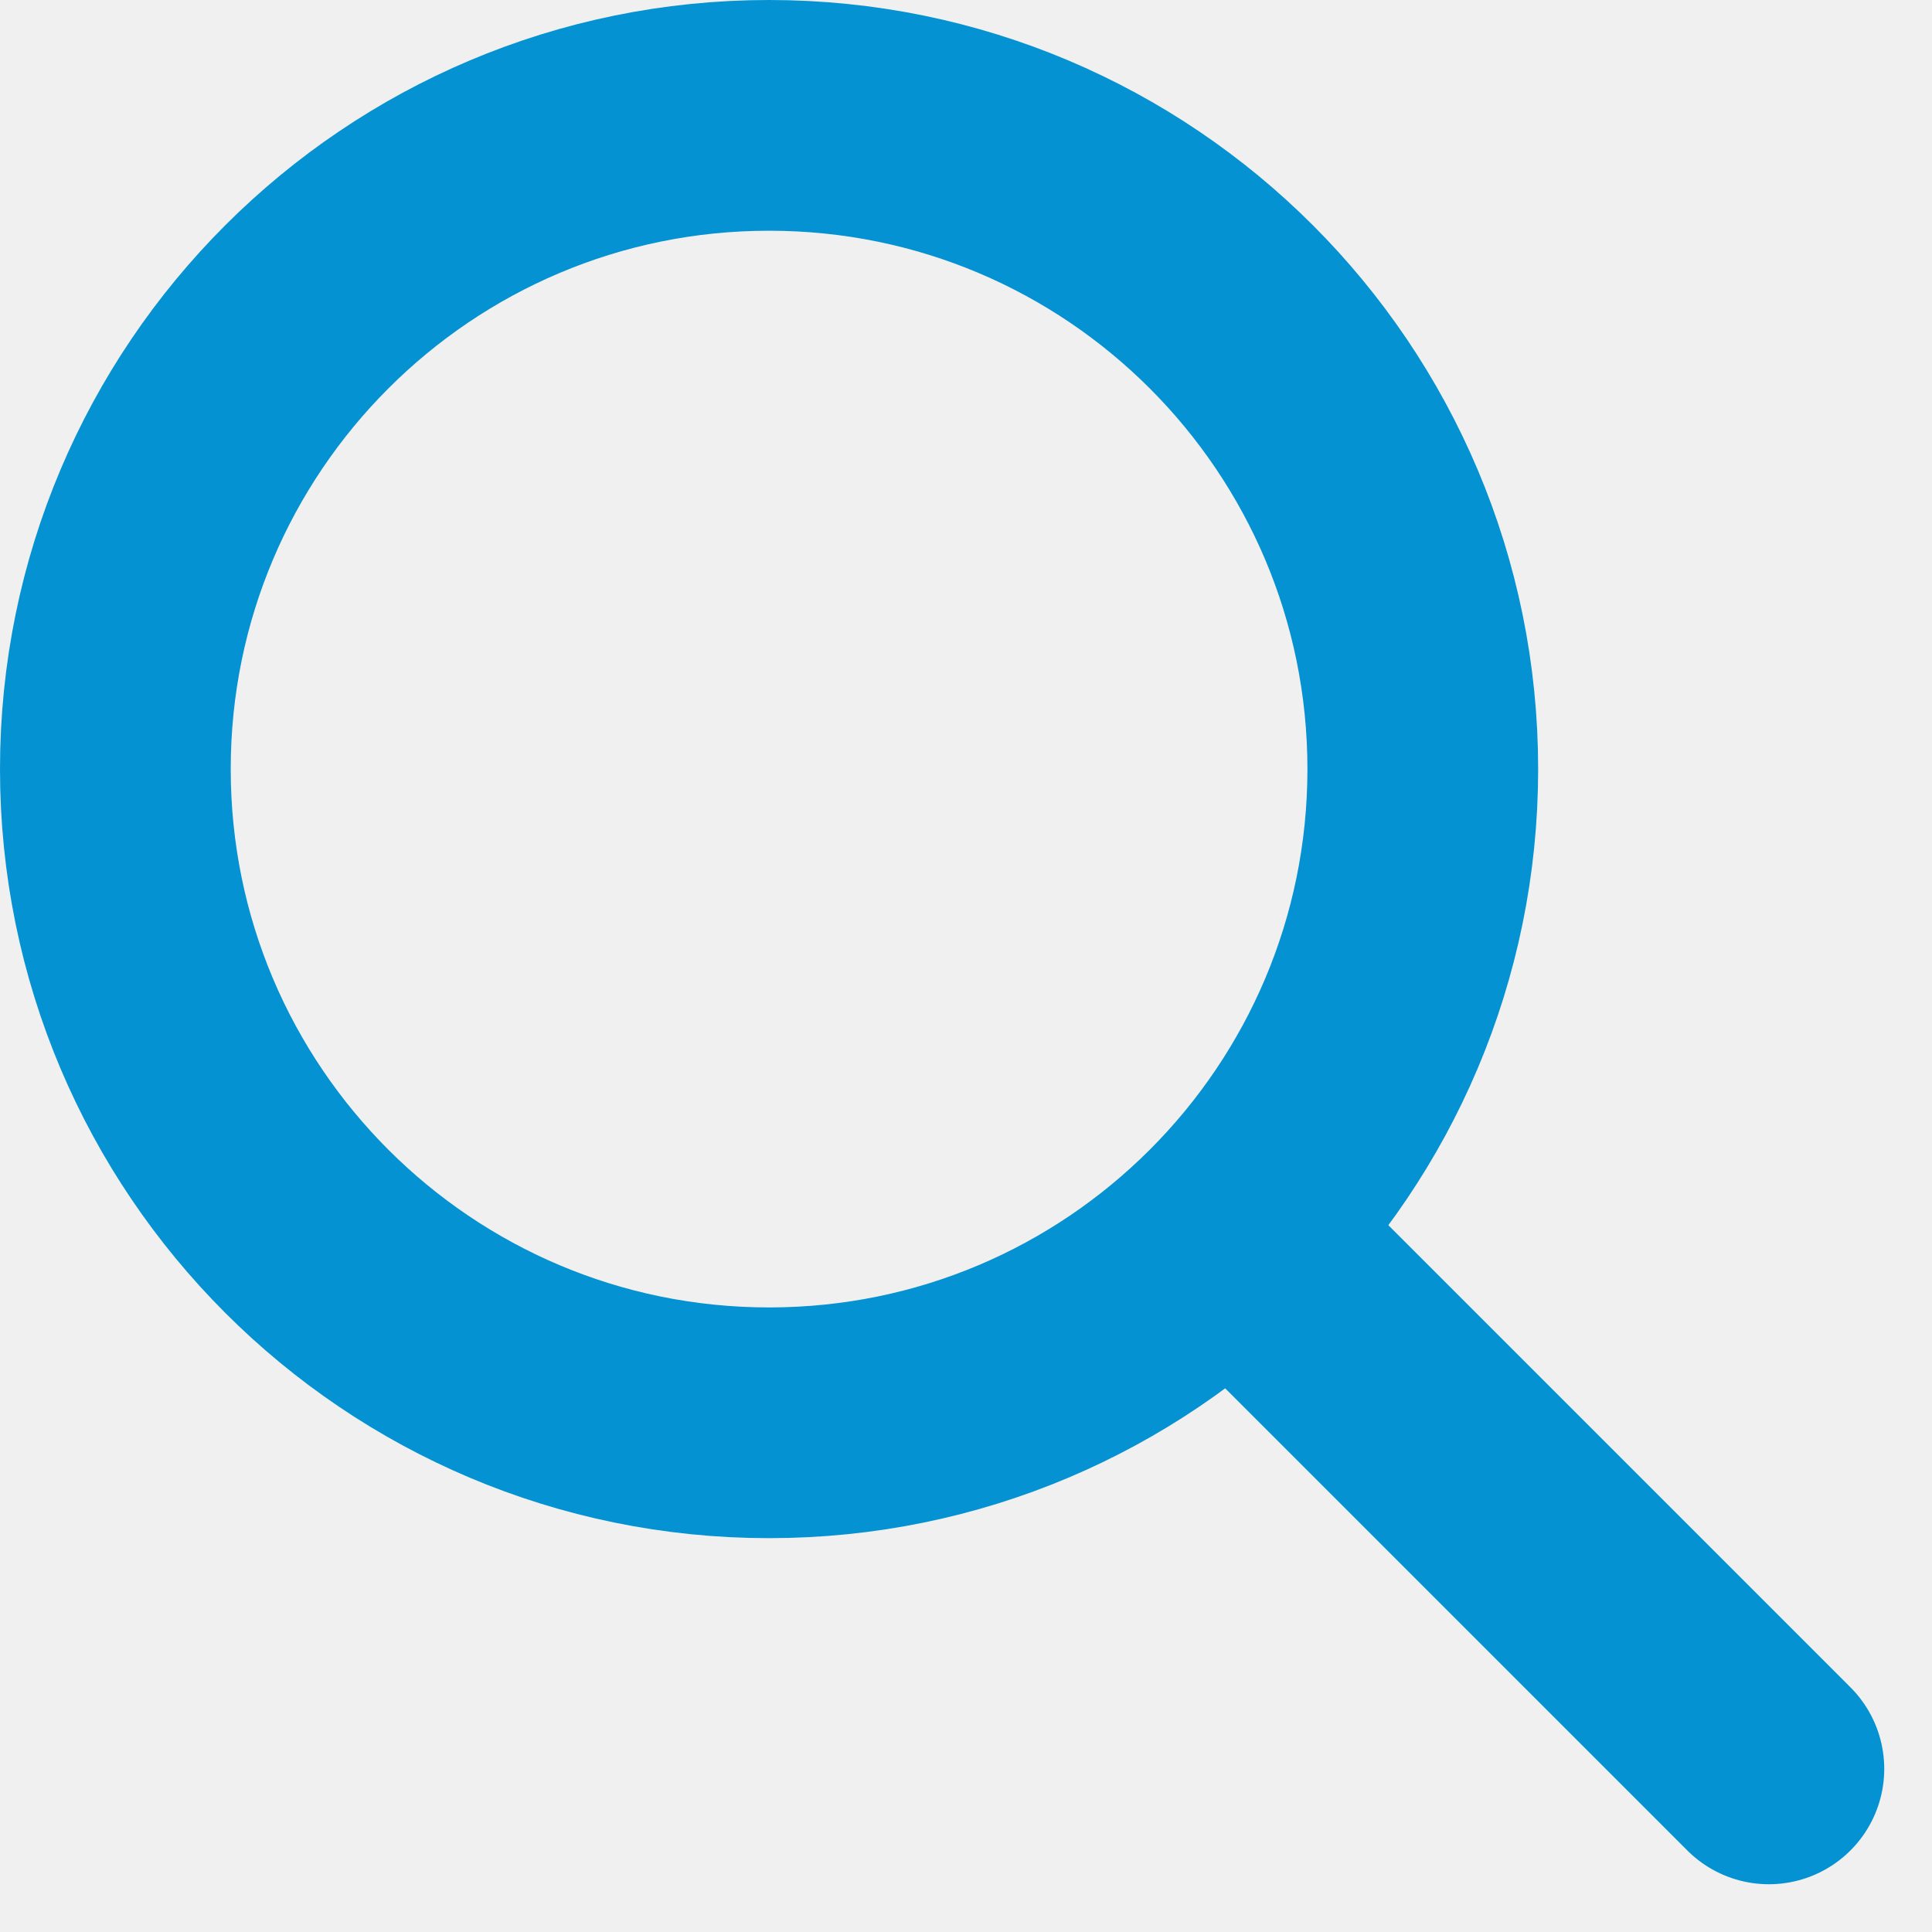
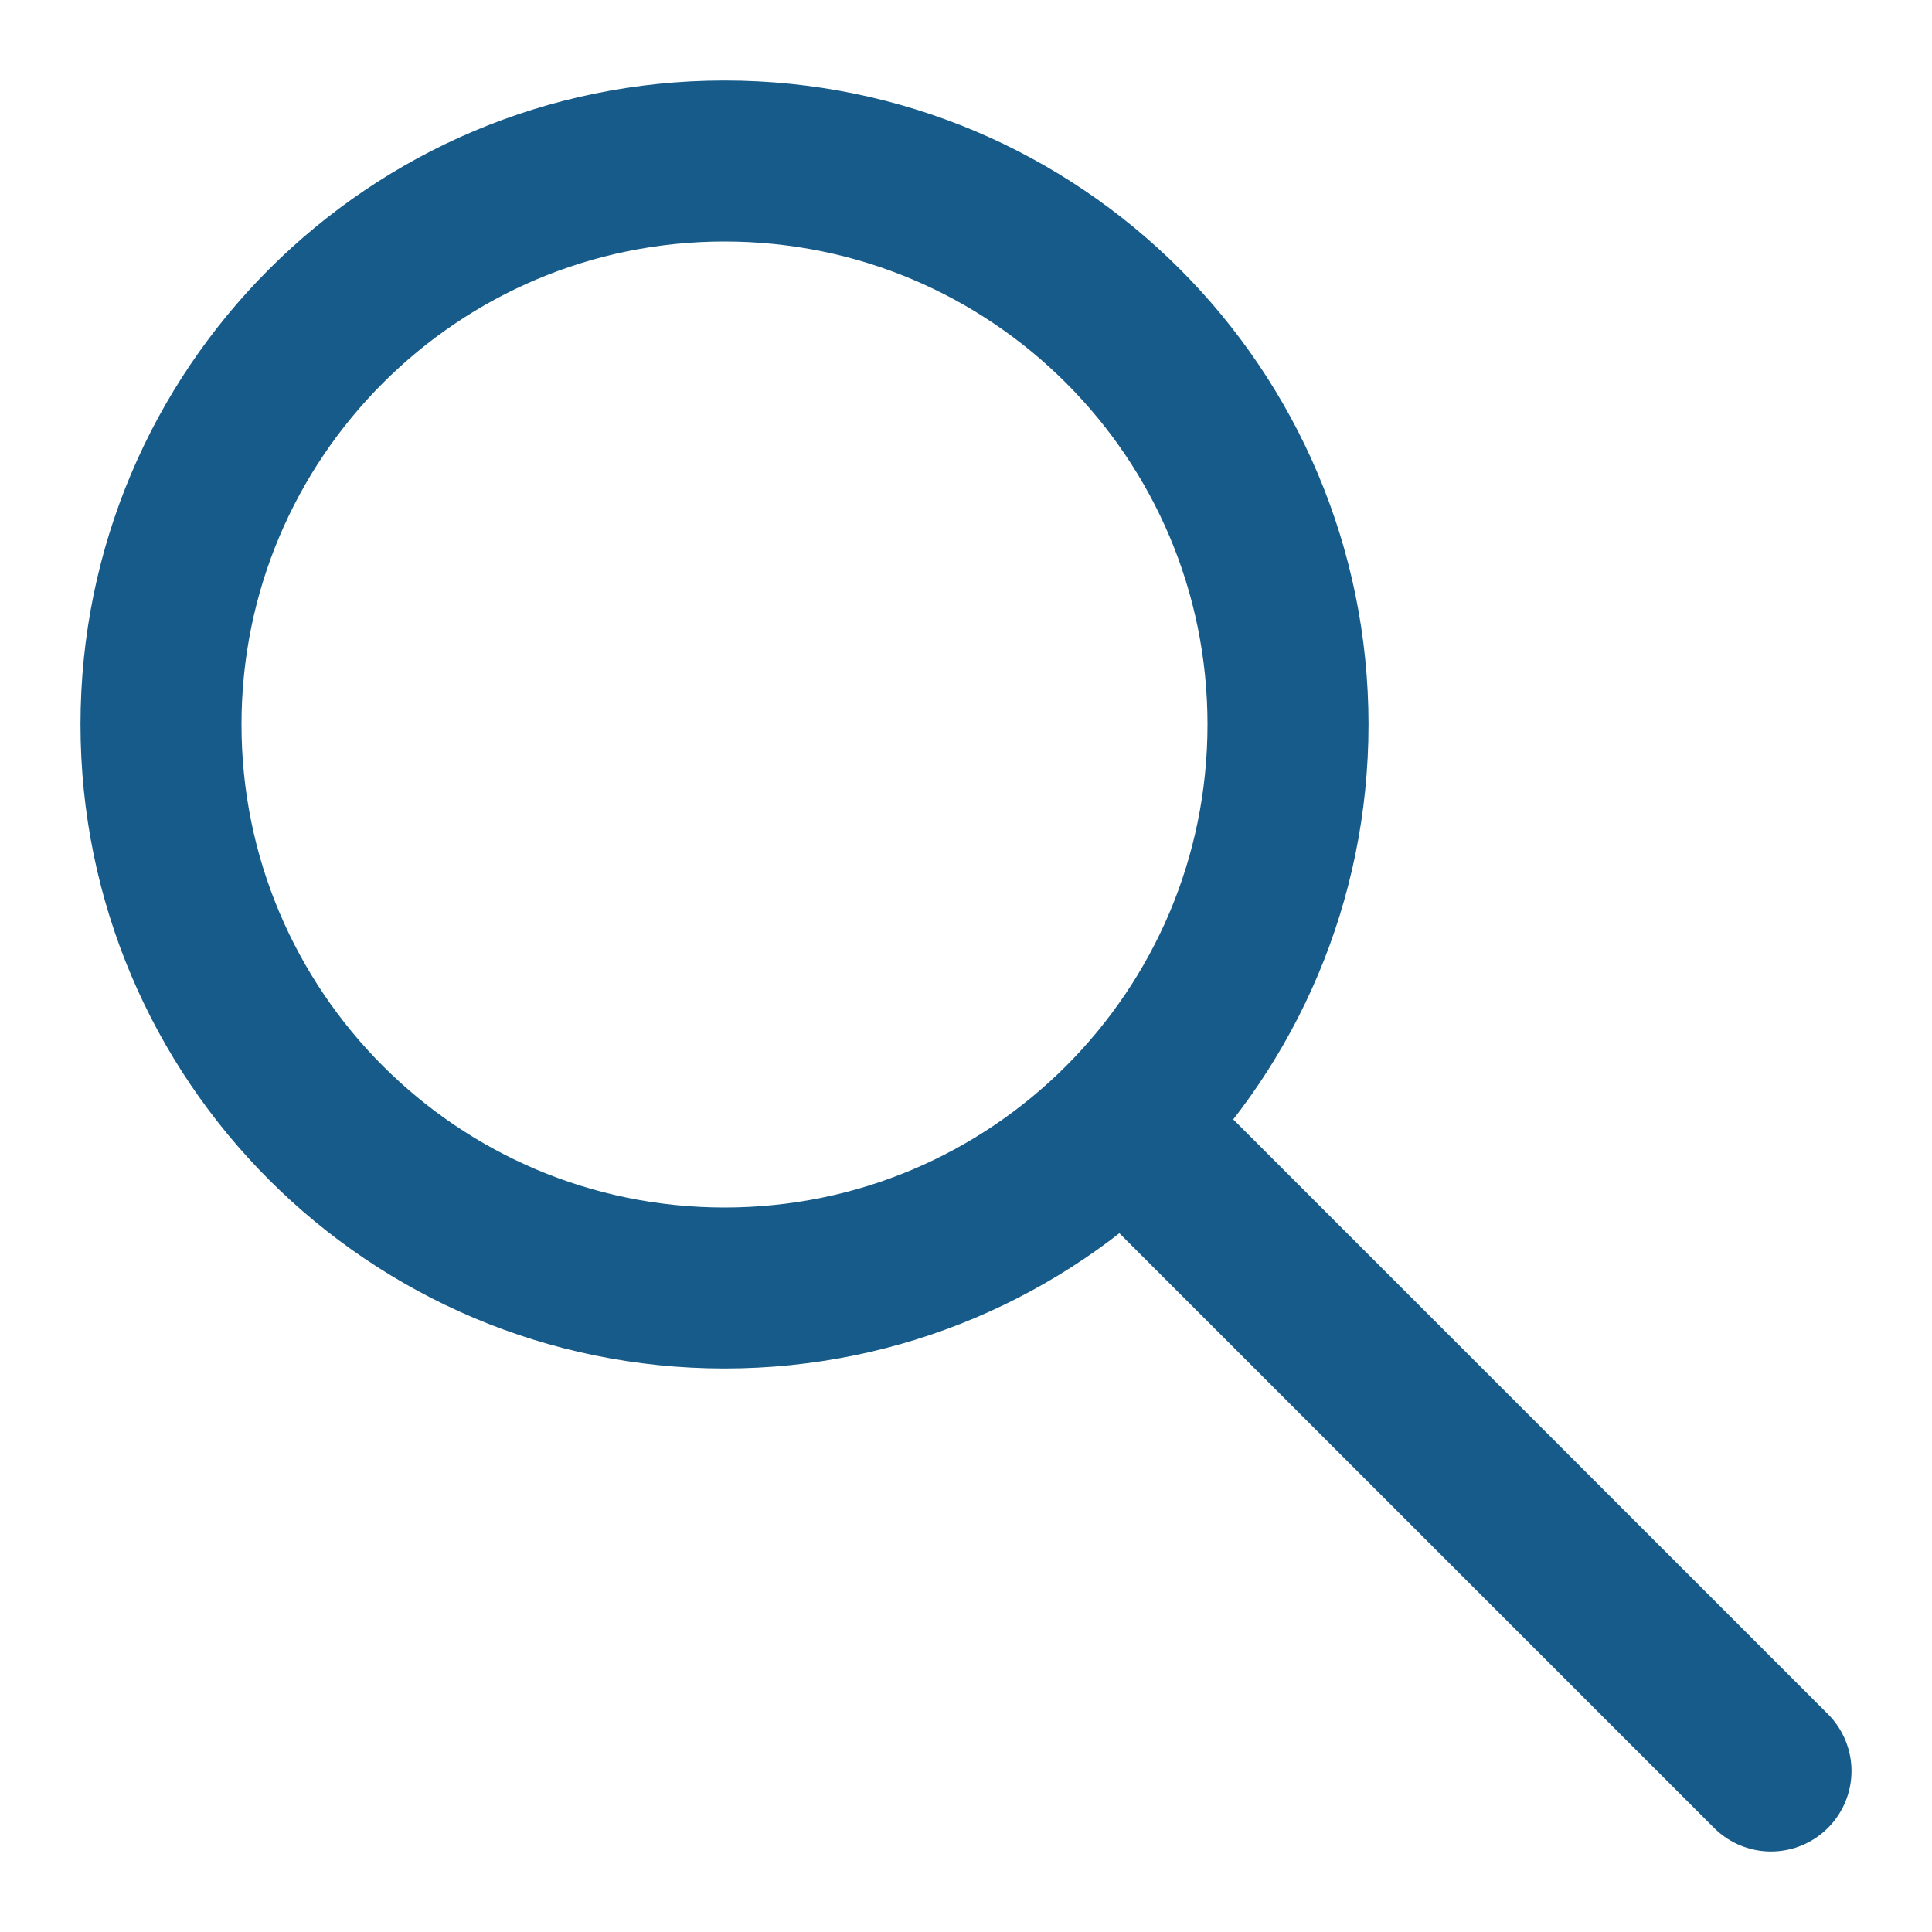
- <svg xmlns="http://www.w3.org/2000/svg" width="25.121" height="25.121" viewBox="0 0 25.121 25.121">
-   <defs>
-     <style>.a,.b,.d{fill:none;}.a,.b{stroke:#0492d2;stroke-width:3px;}.a{stroke-linecap:round;}.c{stroke:none;}</style>
-   </defs>
-   <g transform="translate(-859 -26)">
-     <line class="a" x2="6" y2="6" transform="translate(876 43)" />
-     <g class="b" transform="translate(859 26)">
-       <circle class="c" cx="10" cy="10" r="10" />
-       <circle class="d" cx="10" cy="10" r="8.5" />
-     </g>
-   </g>
+ <svg xmlns="http://www.w3.org/2000/svg" width="24" height="24" viewBox="0 0 24 24" fill="none">
+   <rect width="24" height="24" fill="white" />
+   <path d="M2 9C2 12.866 5.134 16 9 16C12.866 16 16 12.866 16 9C16 5.134 12.866 2 9 2C5.134 2 2 5.134 2 9Z" stroke="#165B89" stroke-width="2" stroke-linecap="round" />
+   <path d="M22 22L14 14" stroke="#165B89" stroke-width="2" stroke-linecap="round" />
</svg>
